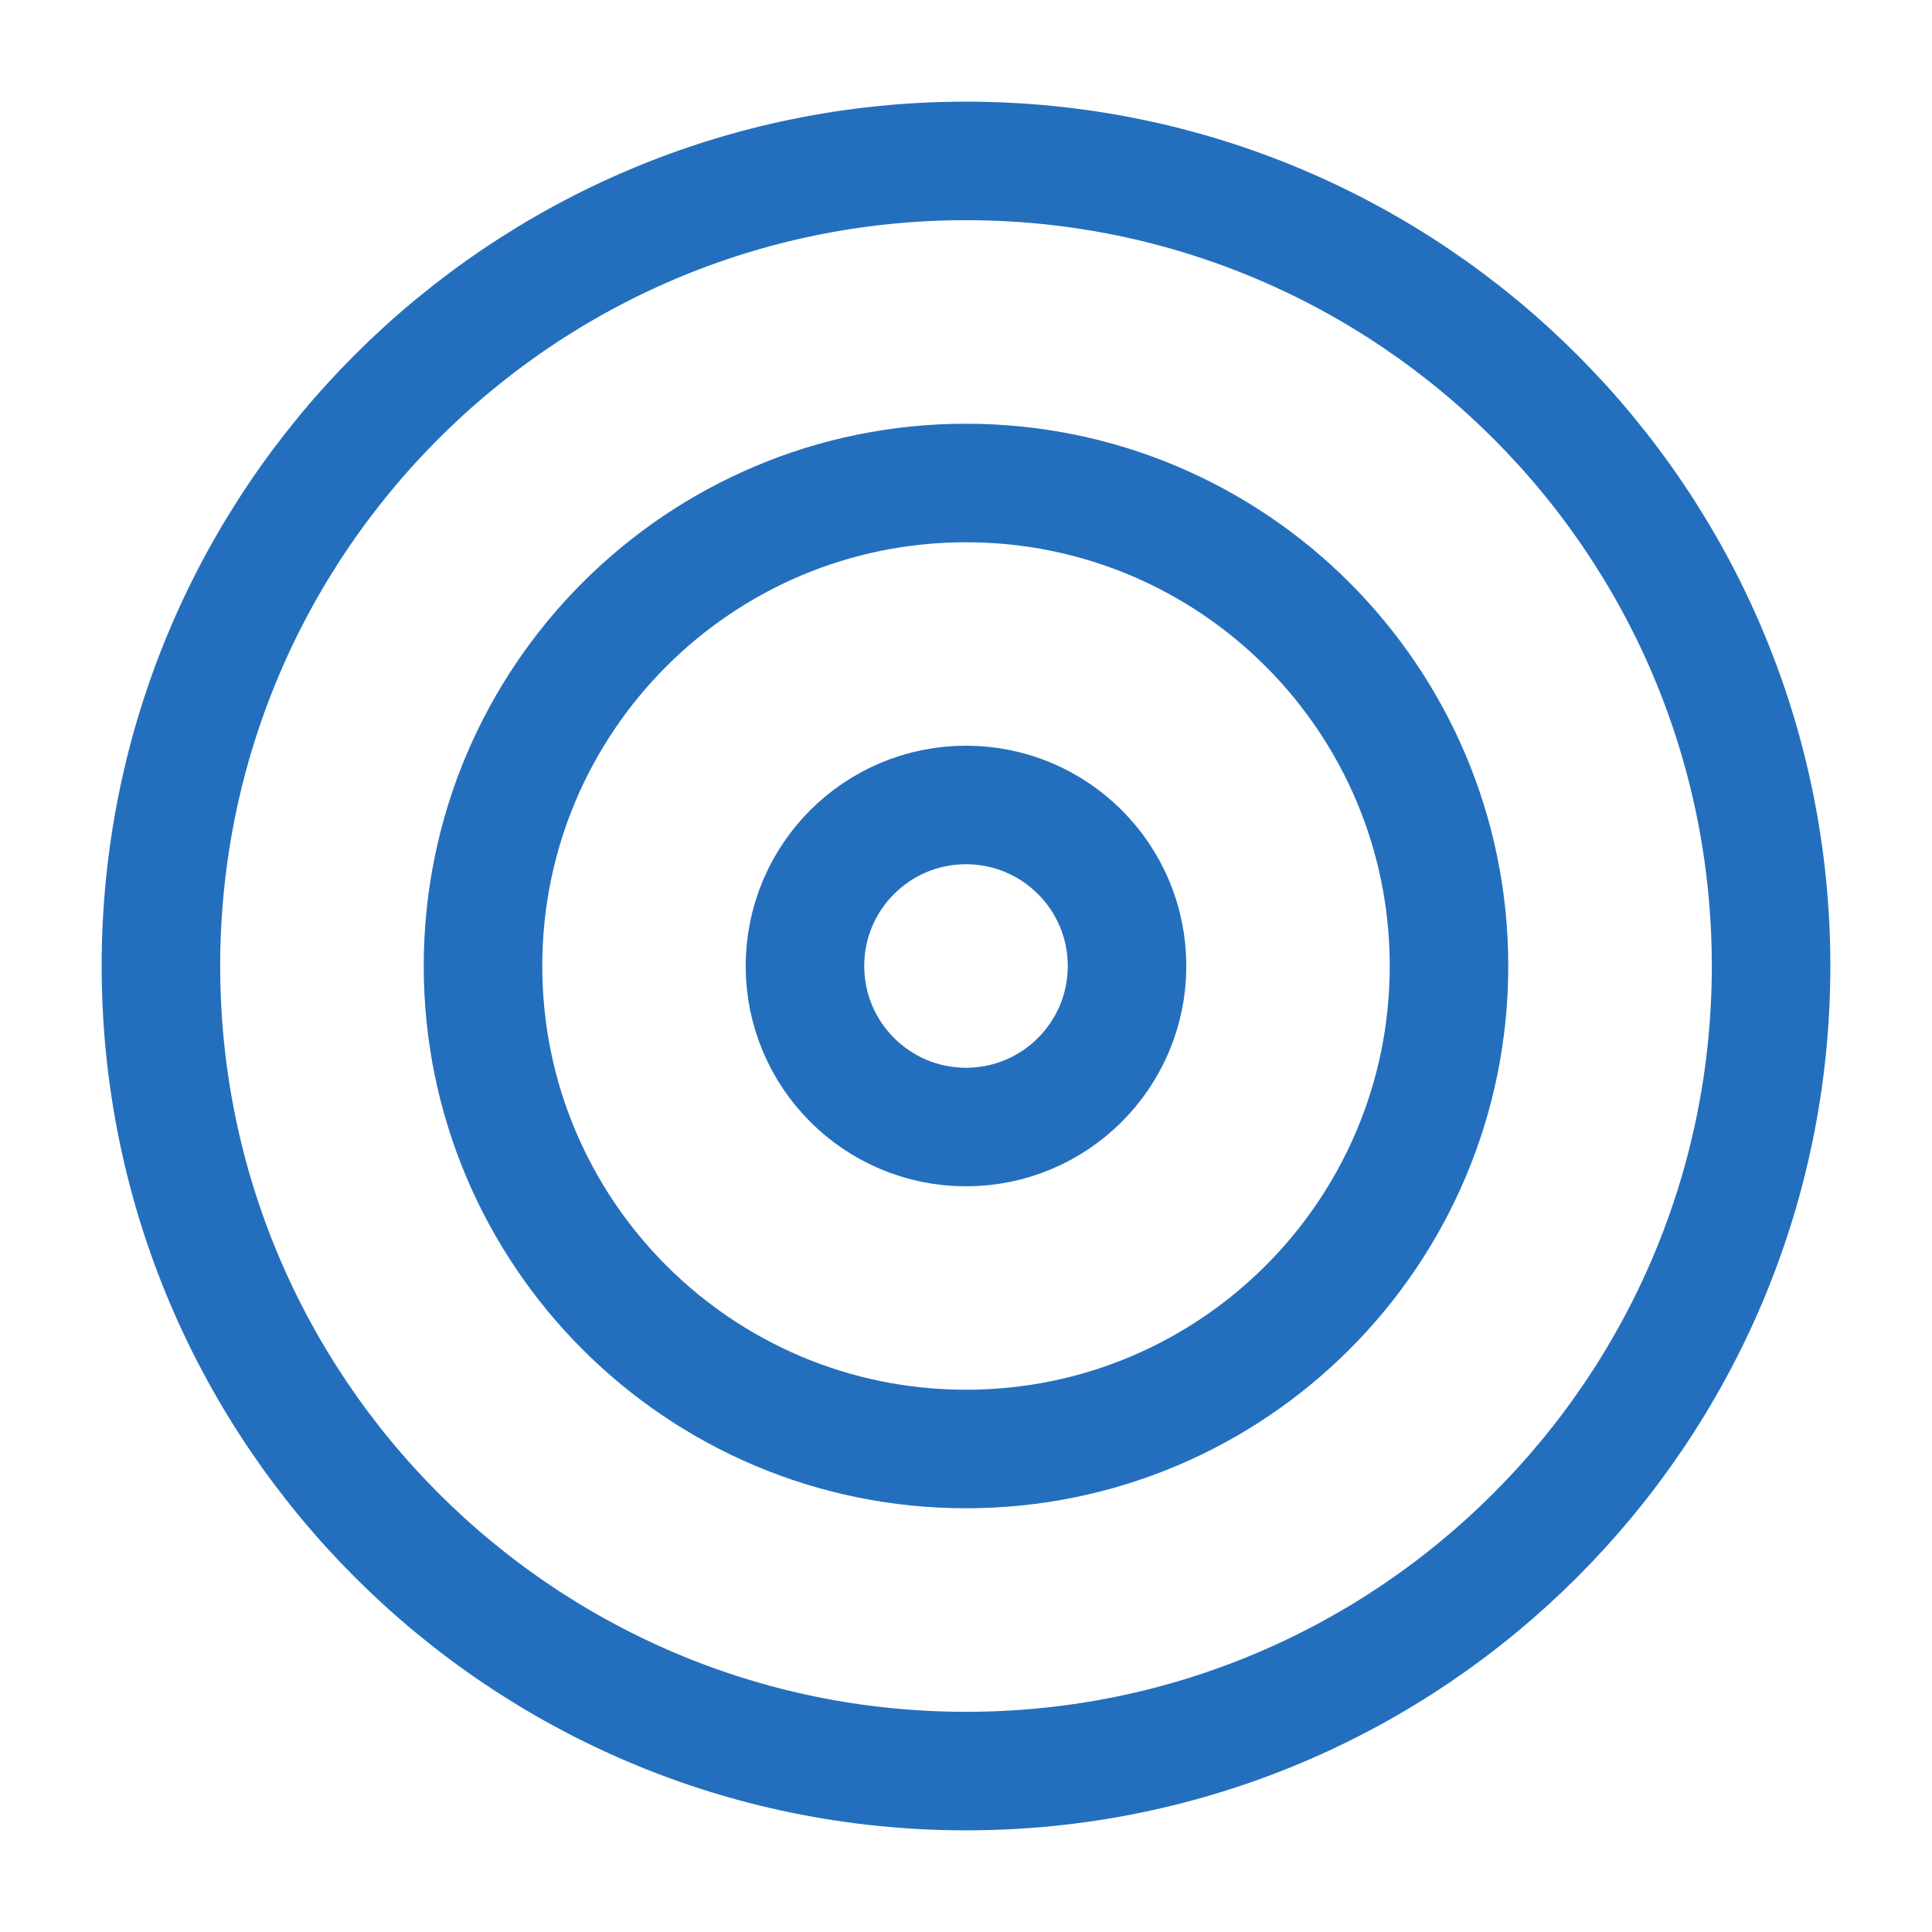
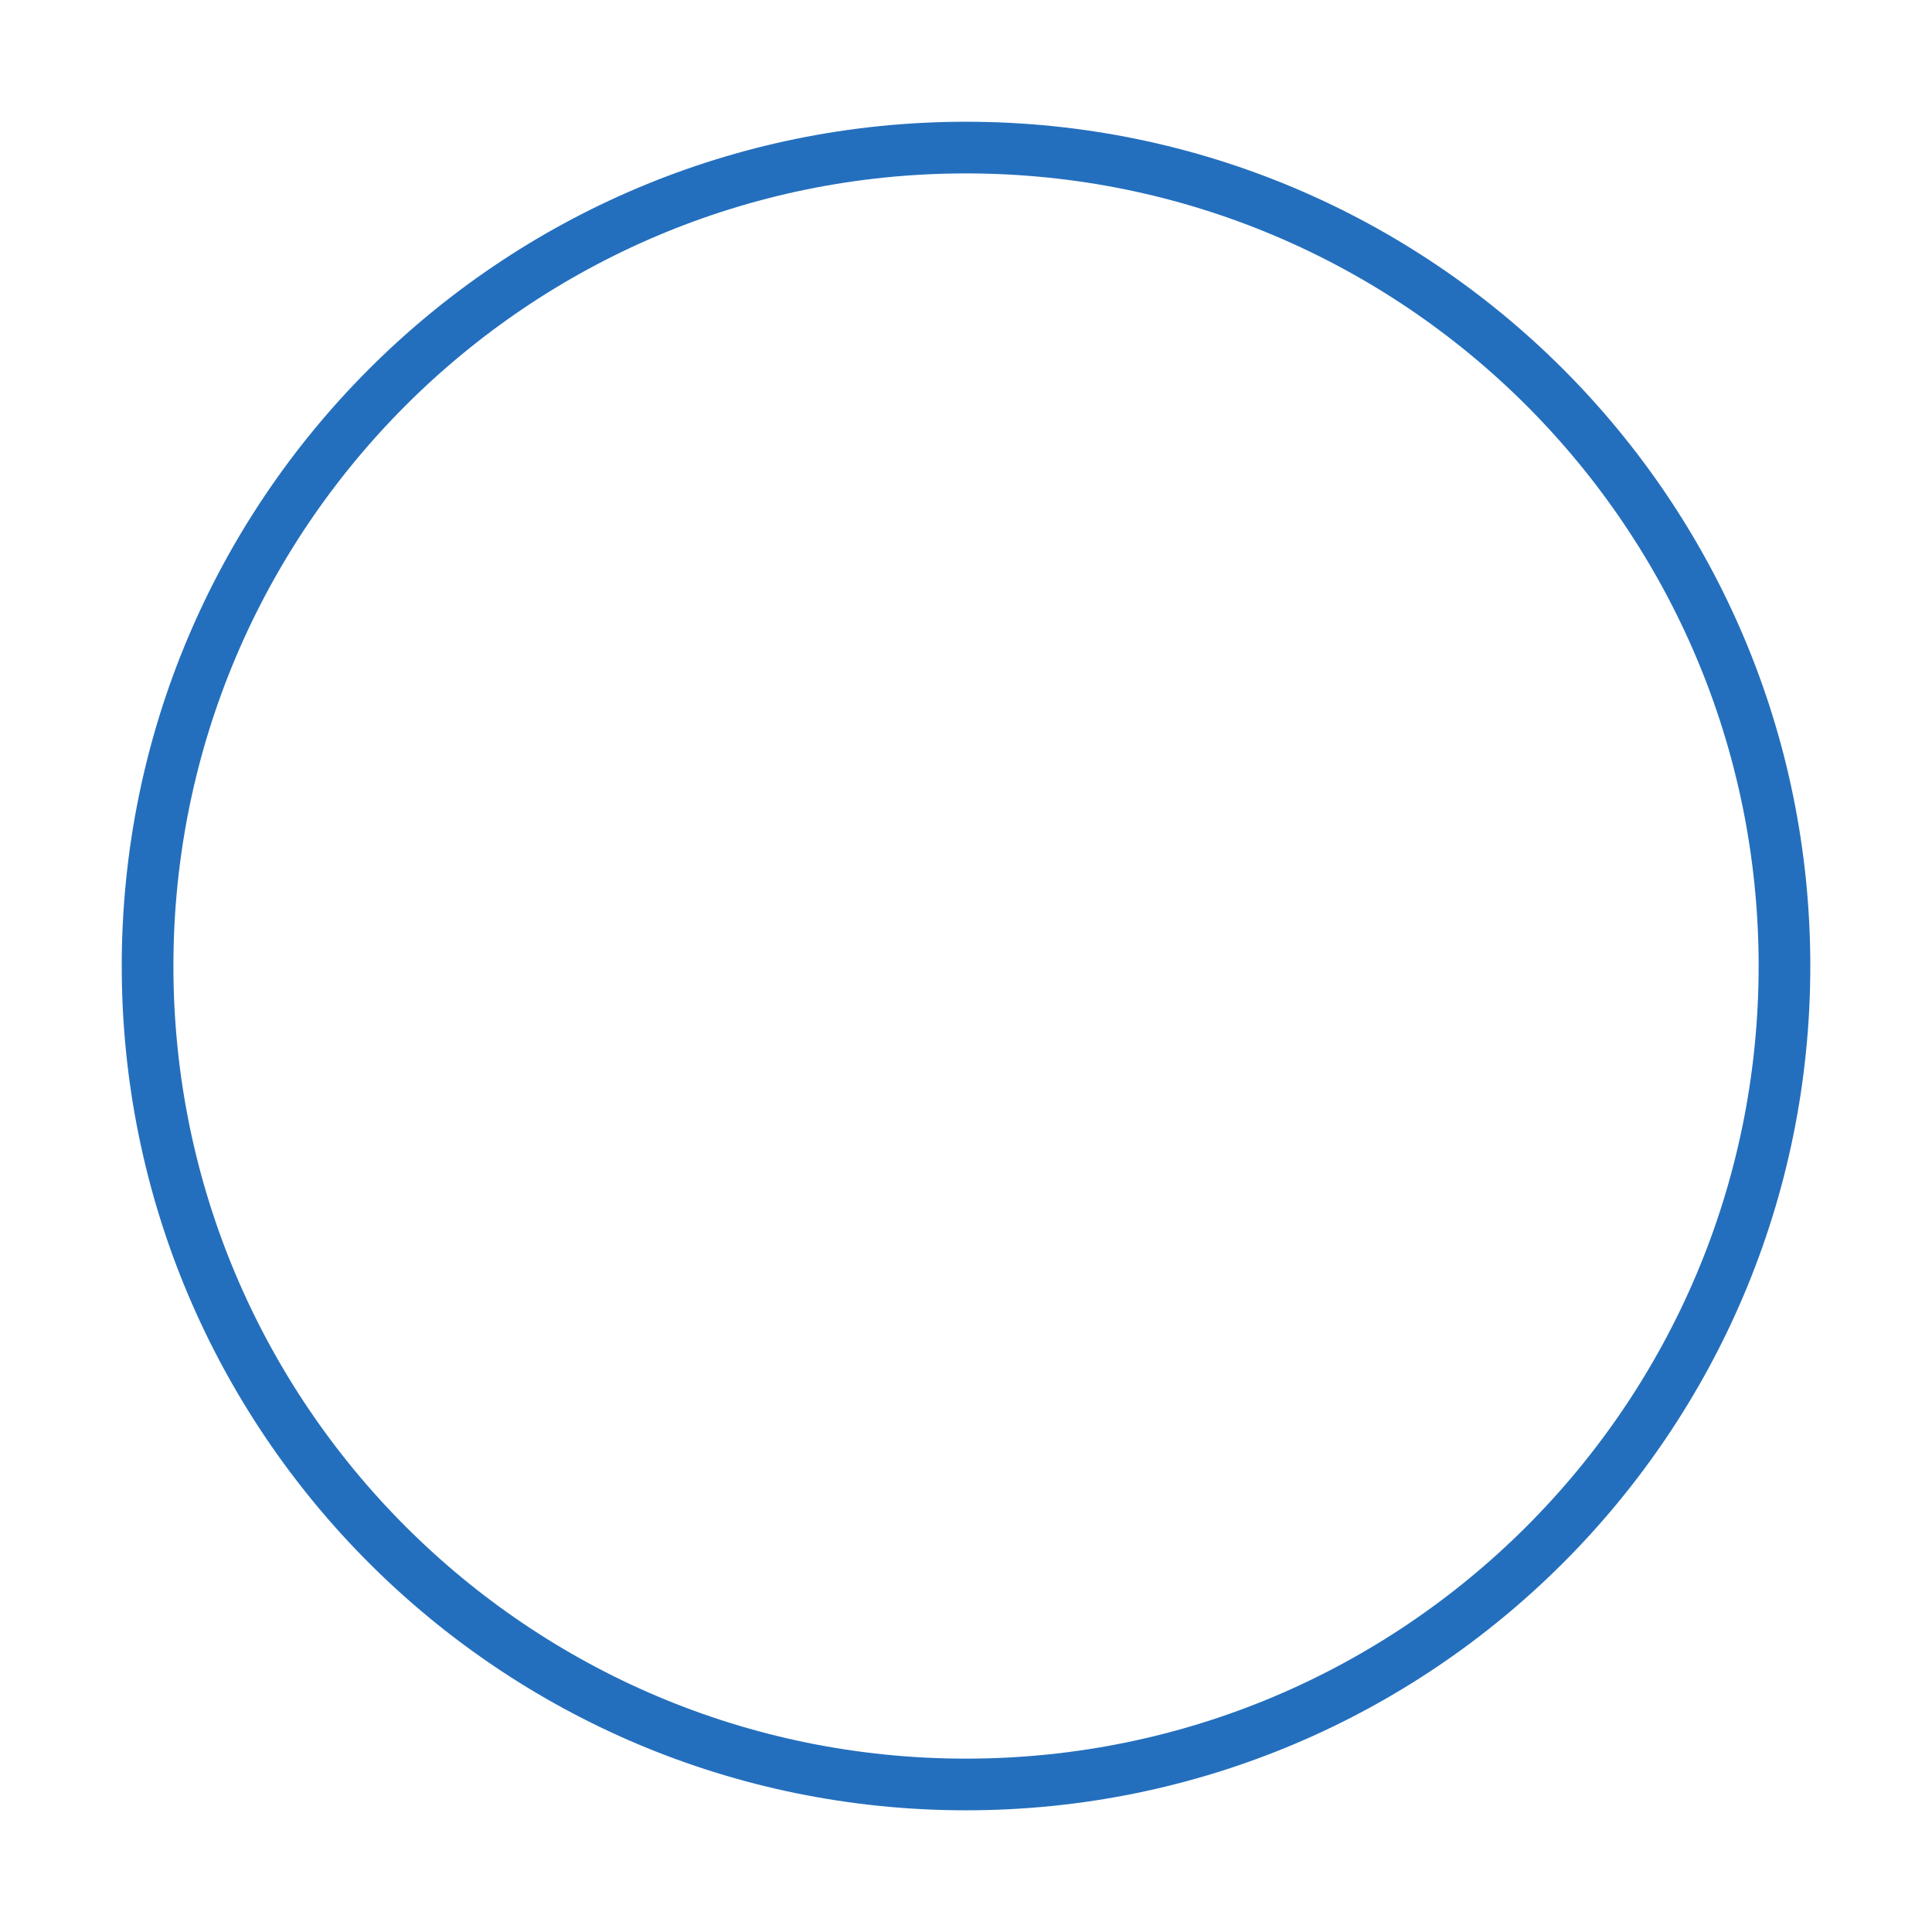
- <svg xmlns="http://www.w3.org/2000/svg" width="17" height="17" viewBox="0 0 17 17" fill="none">
-   <circle cx="8.5" cy="8.5" r="7.084" stroke="#246FBD" stroke-width="1.043" />
-   <circle cx="8.5" cy="8.5" r="4.25" stroke="#246FBD" stroke-width="1.043" />
-   <circle cx="8.5" cy="8.5" r="1.417" stroke="#246FBD" stroke-width="1.043" />
+ <svg xmlns="http://www.w3.org/2000/svg" width="39" height="39" viewBox="0 0 39 39" fill="none">
+   <path d="M19.5 36.022C28.625 36.022 36.022 28.625 36.022 19.5C36.022 10.376 28.625 2.979 19.5 2.979C10.376 2.979 2.979 10.376 2.979 19.5C2.979 28.625 10.376 36.022 19.5 36.022Z" stroke="#246FBD" stroke-width="1.043" stroke-linecap="round" />
</svg>
